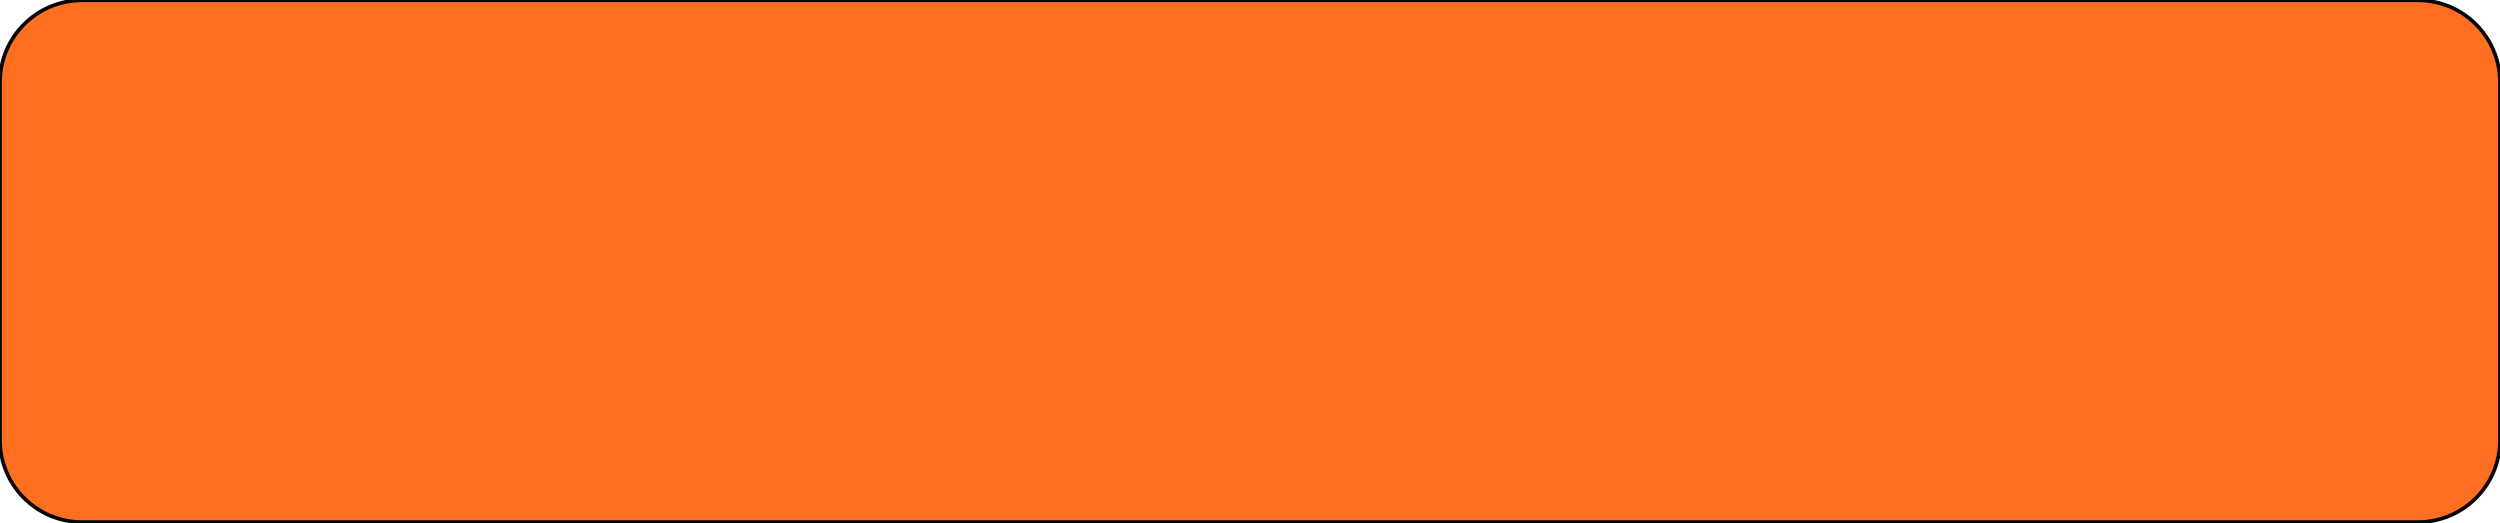
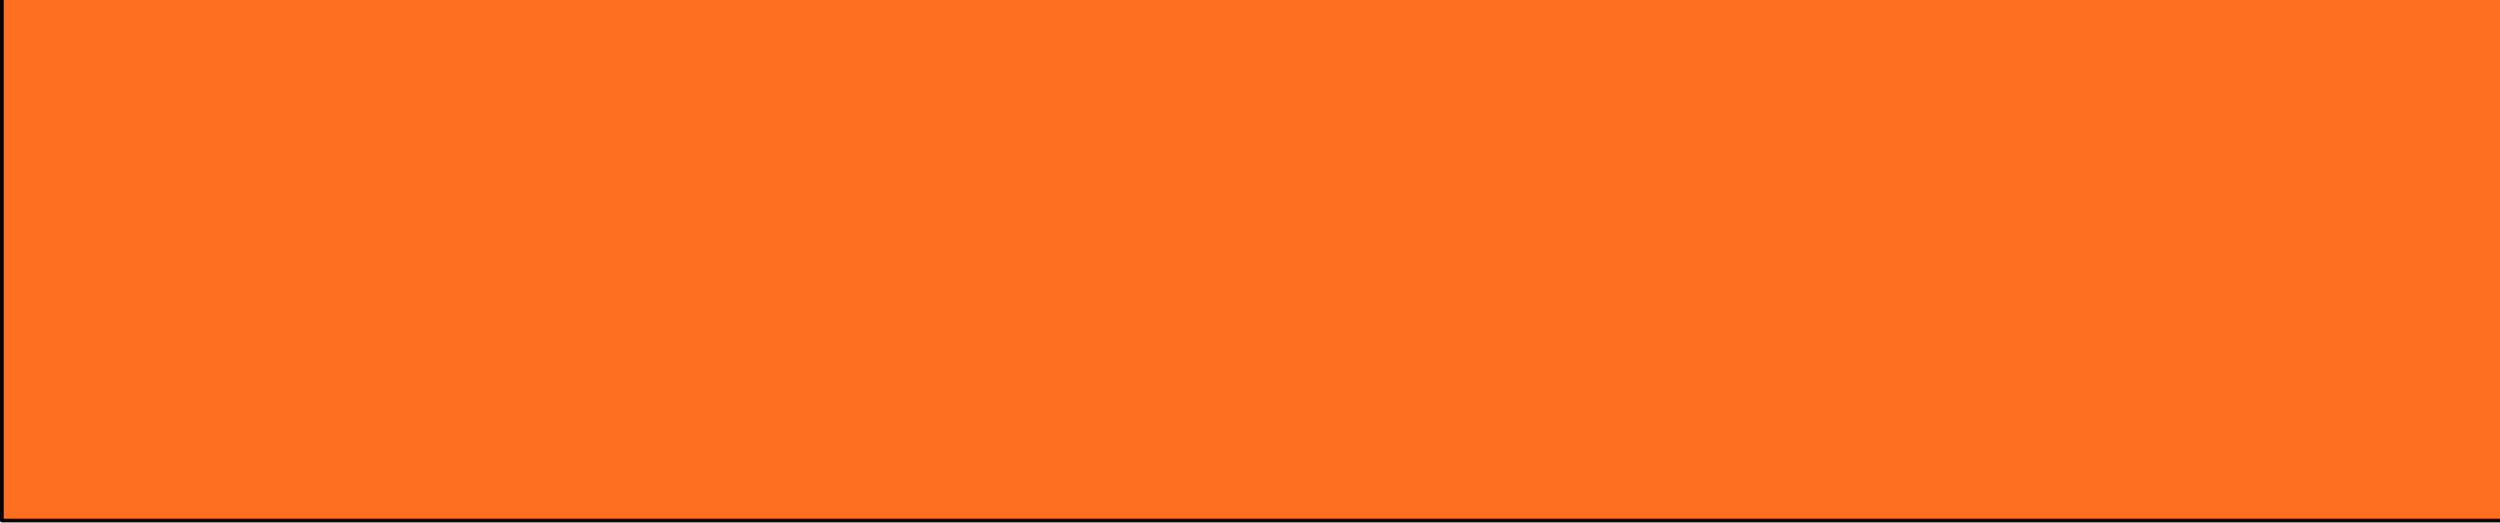
<svg xmlns="http://www.w3.org/2000/svg" width="670mm" height="140mm" viewBox="0 0 670 140" version="1.1" id="svg869">
  <defs id="defs863" />
  <g id="layer1" transform="translate(0,-157)">
-     <rect style="opacity:0.98;fill:#ff6c1e;fill-opacity:1;fill-rule:nonzero;stroke:#000000;stroke-width:1;stroke-linecap:round;stroke-linejoin:round;stroke-miterlimit:4;stroke-dasharray:none;stroke-opacity:1;paint-order:markers fill stroke" id="rect1414" width="670" height="139.851" x="-3.7306831e-006" y="157.074" rx="22" ry="22" />
+     <rect style="opacity:0.98;fill:#ff6c1e;fill-opacity:1;fill-rule:nonzero;stroke:#000000;stroke-width:1;stroke-linecap:round;stroke-linejoin:round;stroke-miterlimit:4;stroke-dasharray:none;stroke-opacity:1;paint-order:markers fill stroke" id="rect1414" width="670" height="140" x="0.5" y="156.5" />
    <flowRoot xml:space="preserve" id="flowRoot1418" style="font-style:normal;font-weight:normal;font-size:40px;line-height:125%;font-family:sans-serif;letter-spacing:0px;word-spacing:0px;fill:#000000;fill-opacity:1;stroke:none;stroke-width:1px;stroke-linecap:butt;stroke-linejoin:miter;stroke-opacity:1" transform="matrix(6.711683,0,-1.616266,3.061267,-722.6395,-87.11162)">
      <flowRegion id="flowRegion1420">
        <rect id="rect1422" width="2237.143" height="362.857" x="142.857" y="80.562" />
      </flowRegion>
      <flowPara id="flowPara1424" style="font-style:normal;font-variant:normal;font-weight:normal;font-stretch:condensed;font-size:40px;font-family:'Agency FB';-inkscape-font-specification:'Agency FB, Condensed';font-variant-ligatures:normal;font-variant-caps:normal;font-variant-numeric:normal;font-feature-settings:normal;text-align:start;writing-mode:lr-tb;text-anchor:start">START</flowPara>
    </flowRoot>
  </g>
</svg>
